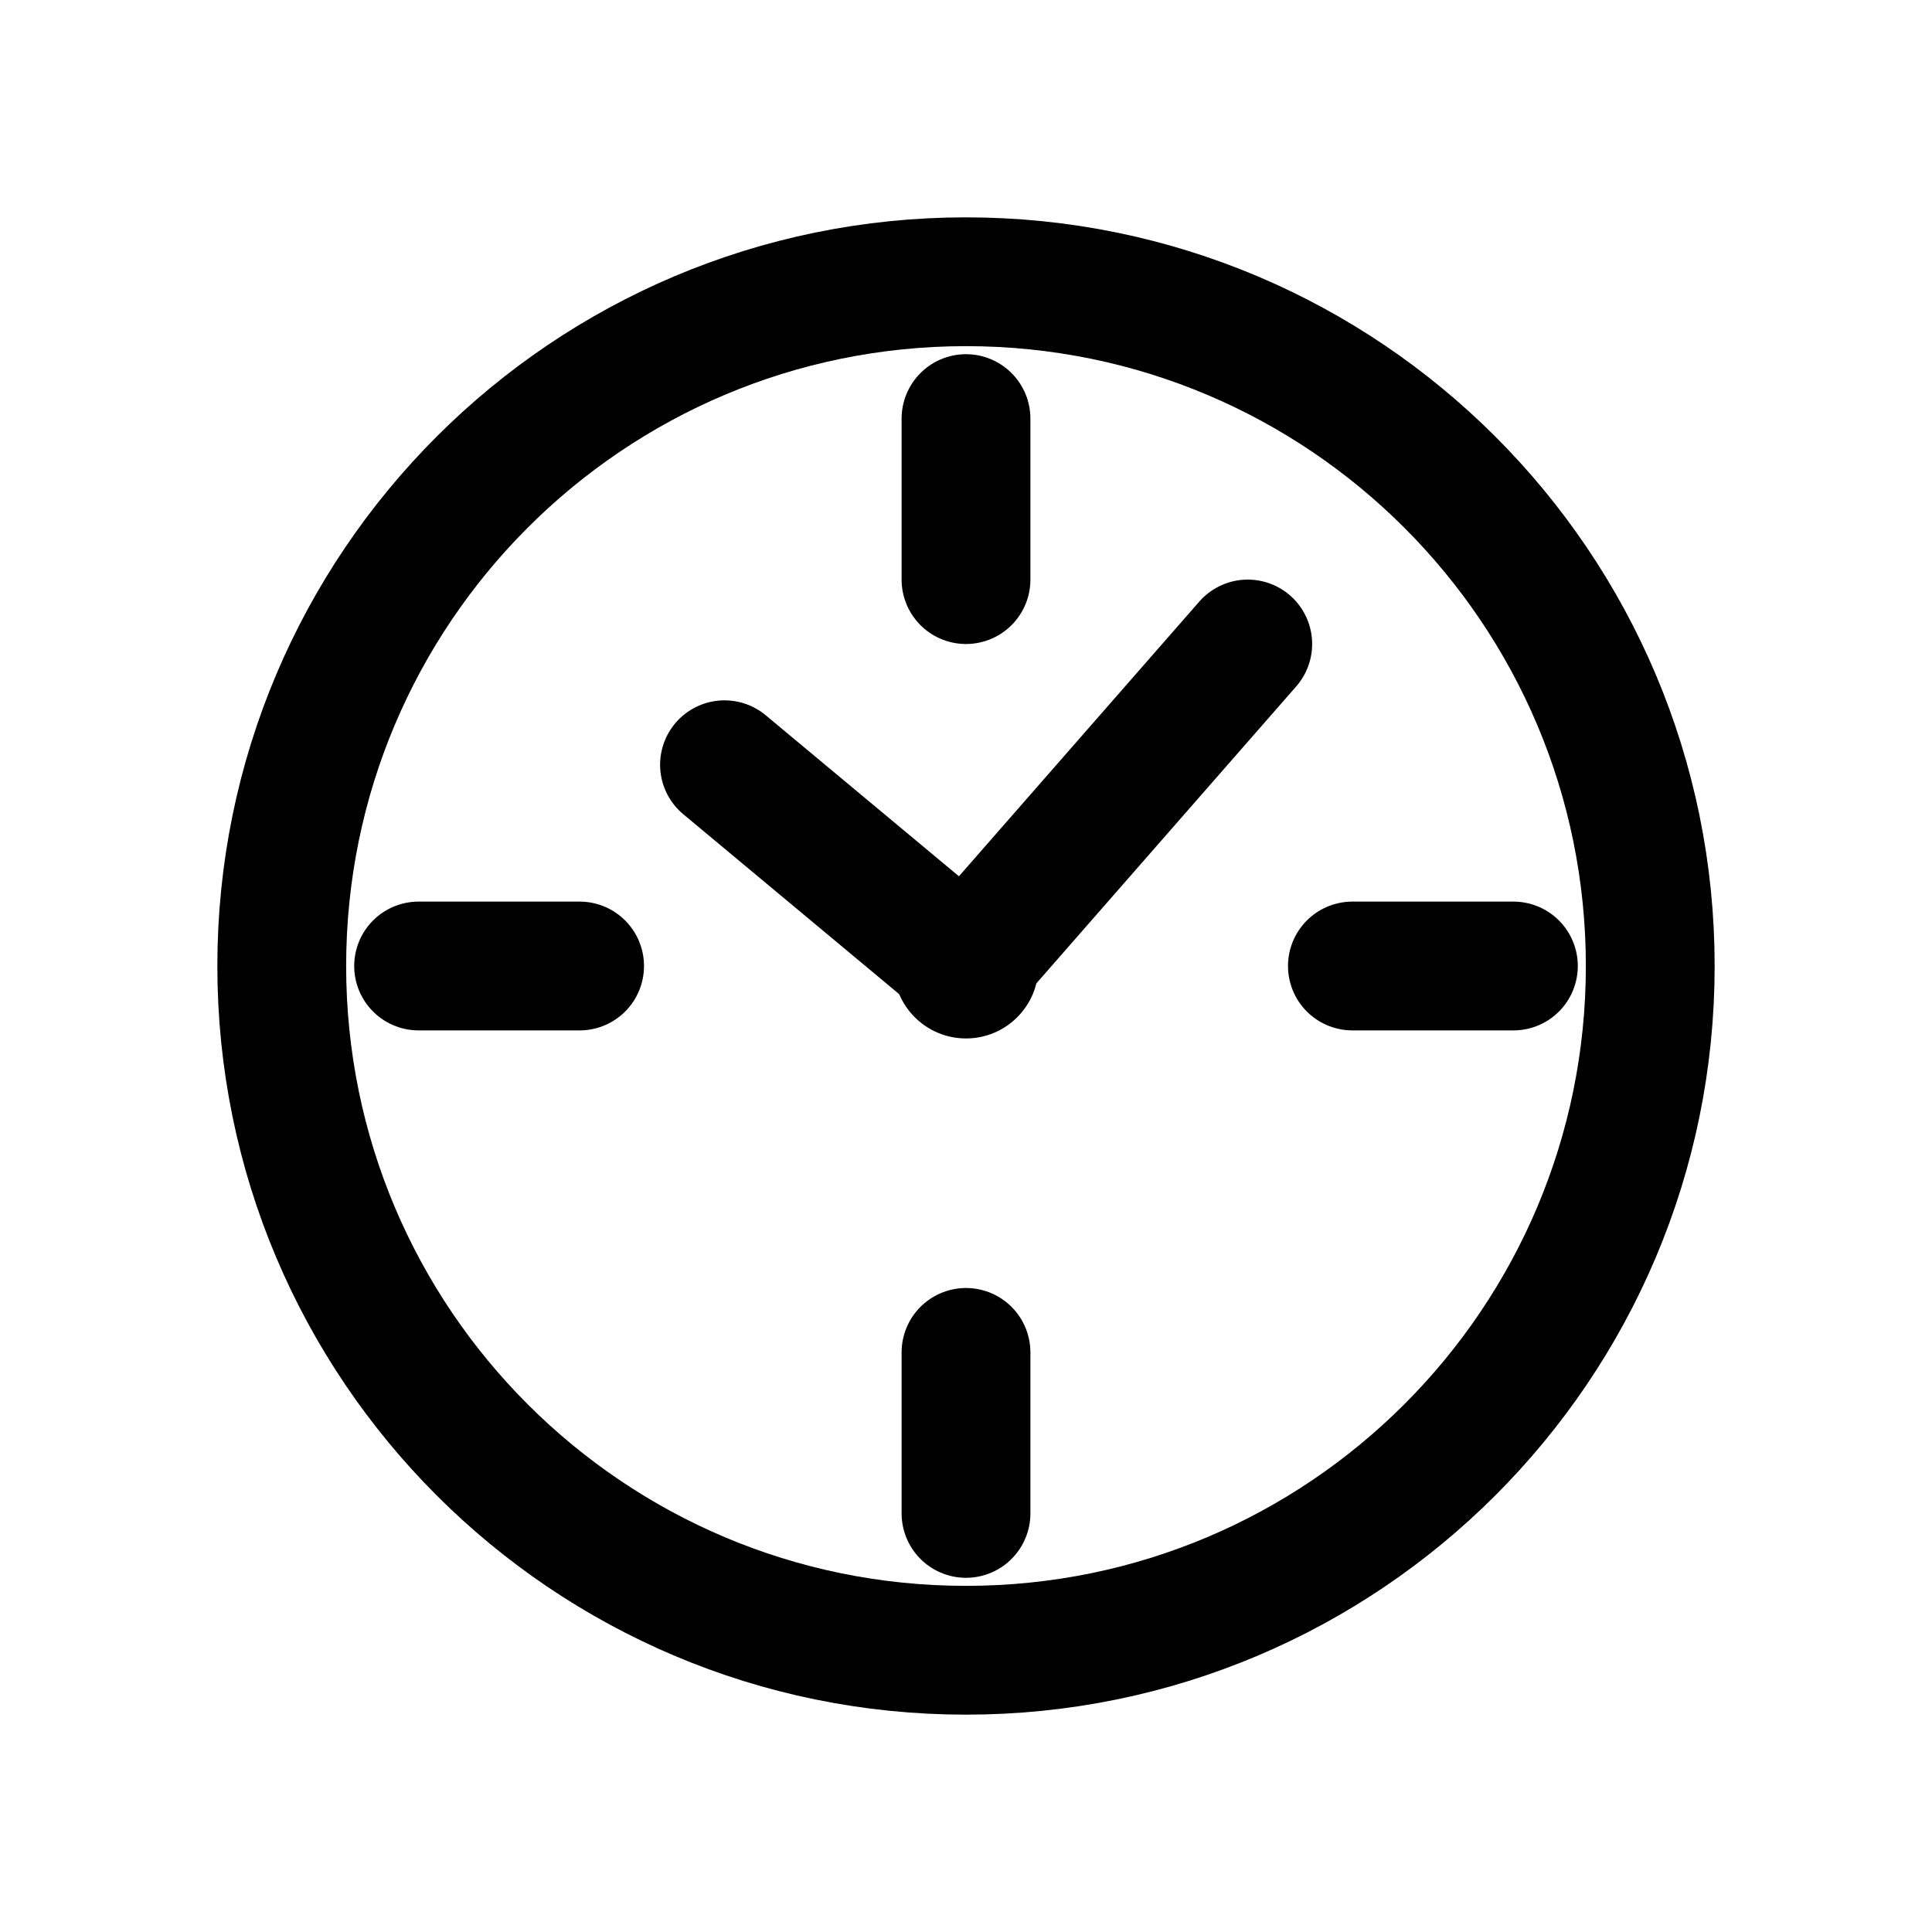
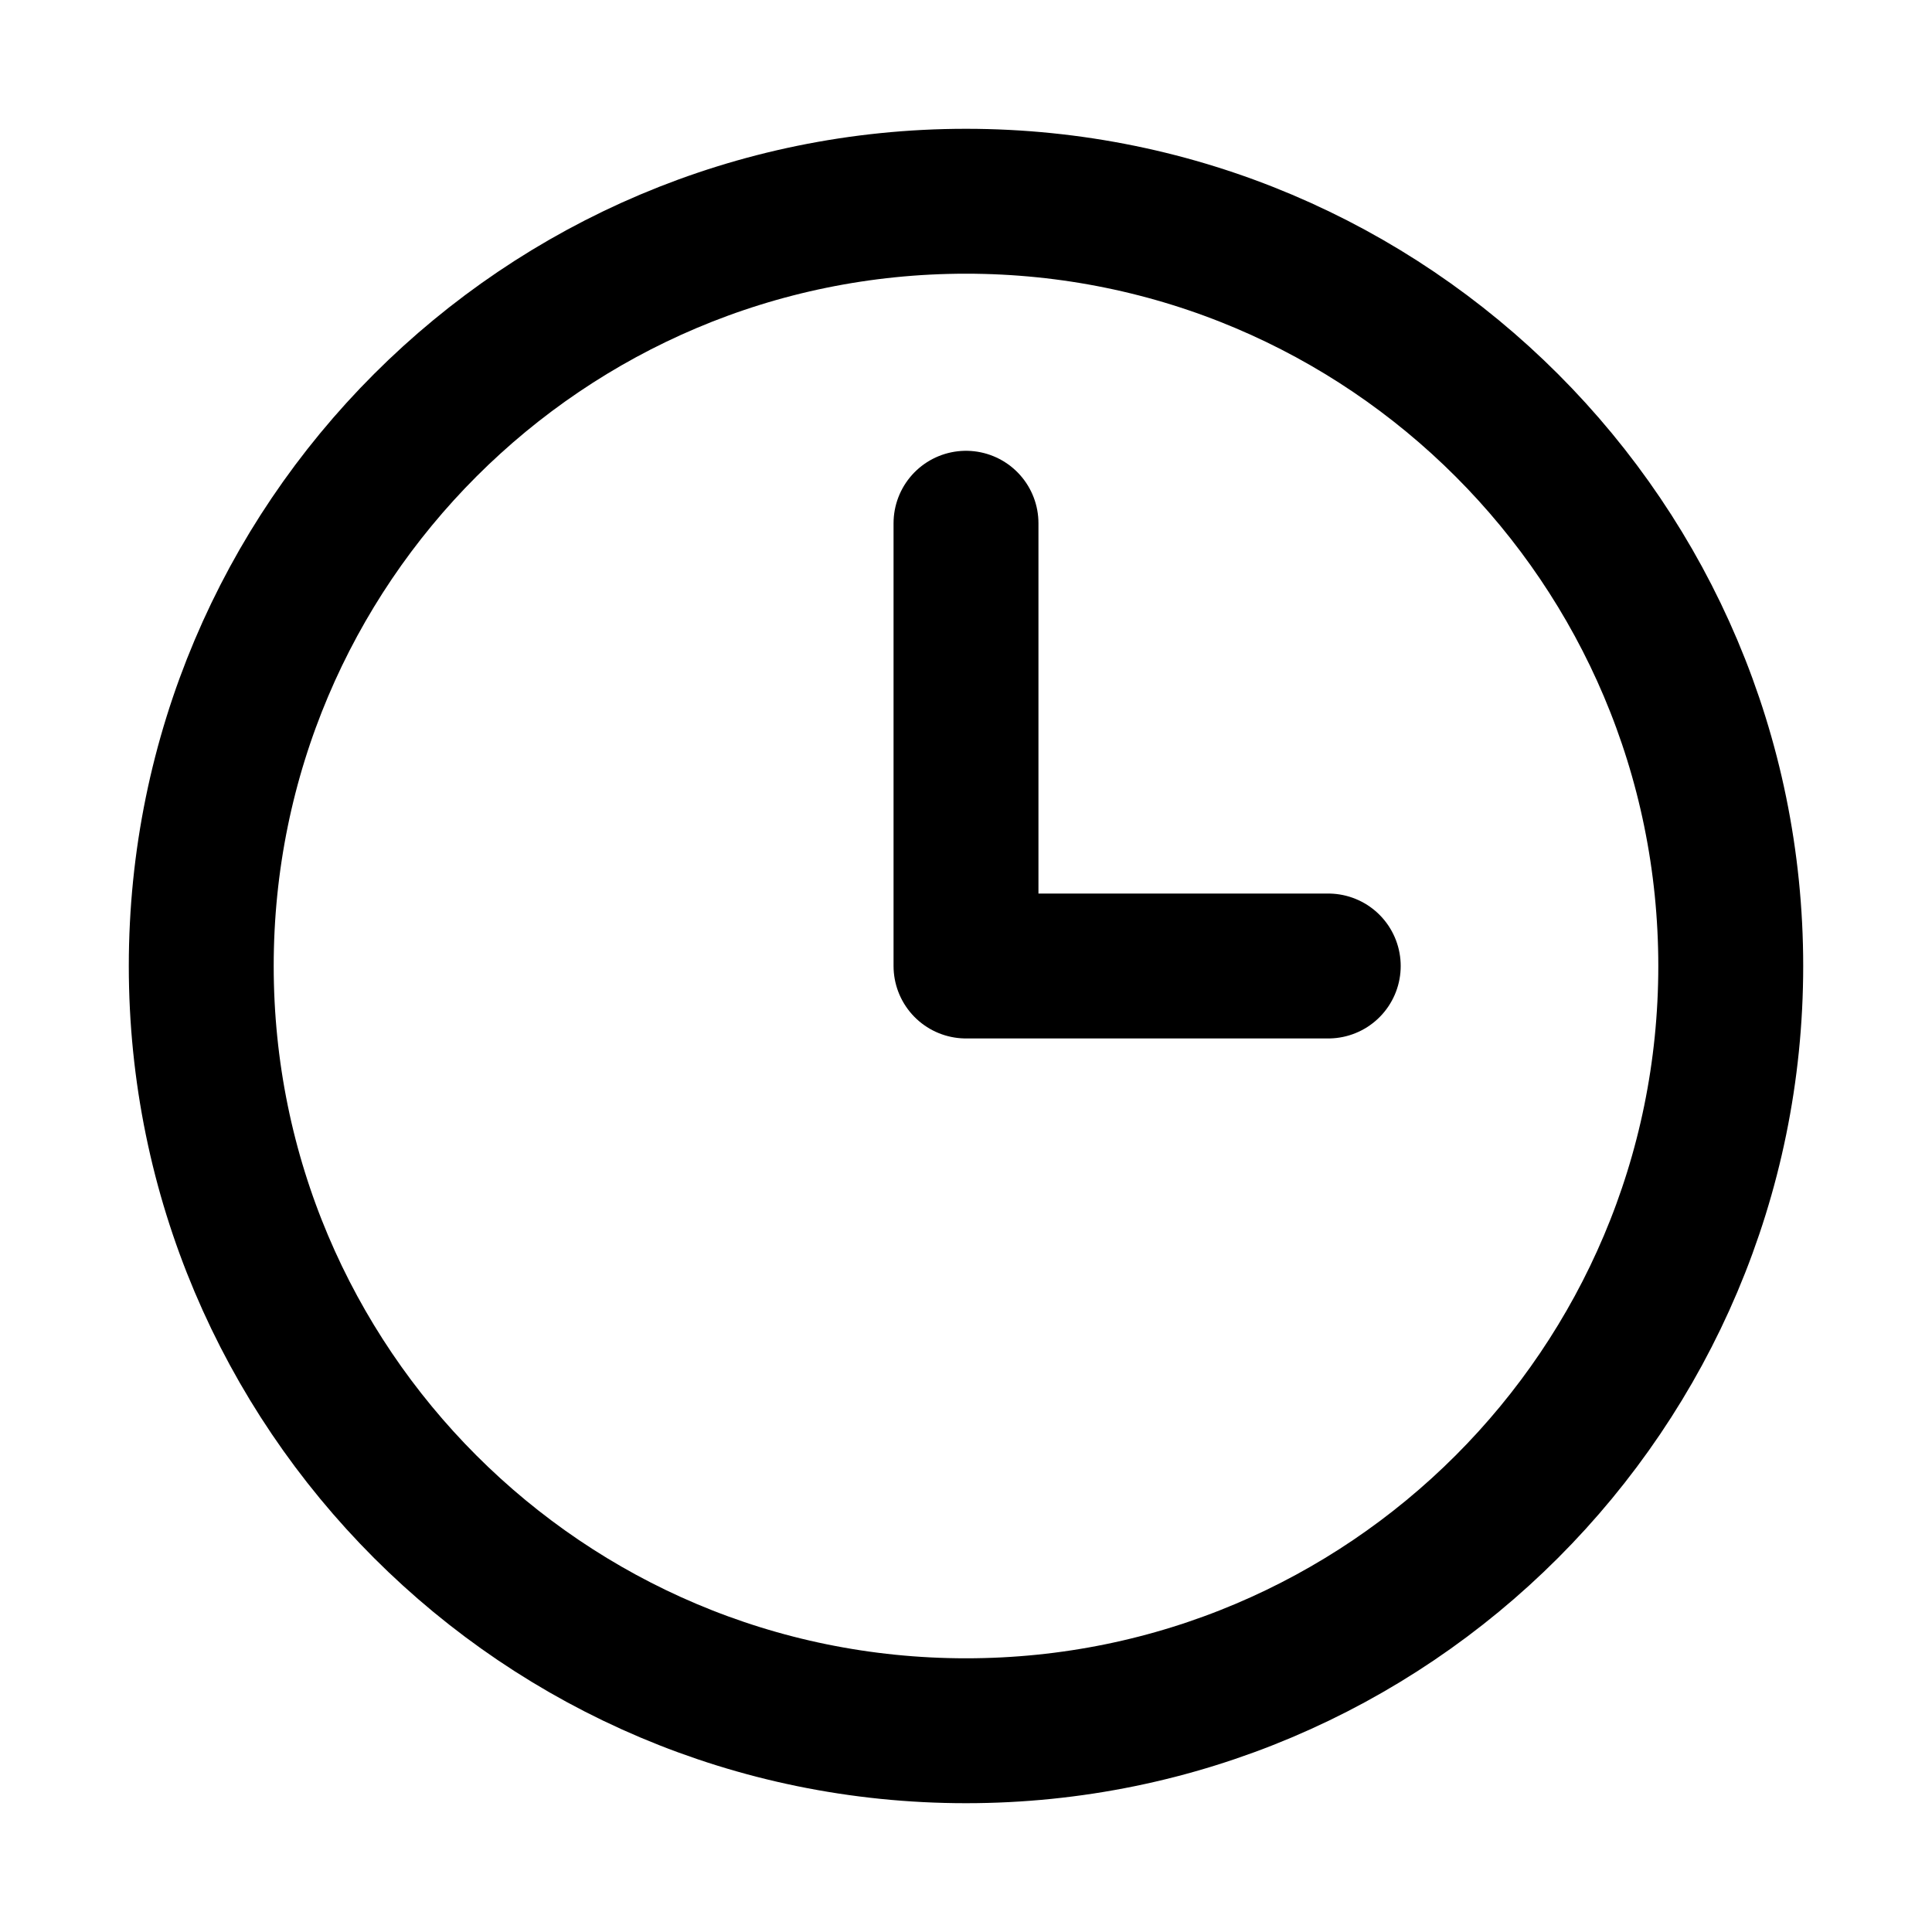
- <svg xmlns="http://www.w3.org/2000/svg" viewBox="0 0 24 24" width="24" height="24" fill="none" stroke="currentColor" stroke-width="1.6" stroke-linecap="round" stroke-linejoin="round">
-   <circle cx="12" cy="12" r="8.5" />
-   <line x1="12" y1="5.2" x2="12" y2="7.2" />
-   <line x1="18.8" y1="12" x2="16.8" y2="12" />
-   <line x1="12" y1="18.8" x2="12" y2="16.8" />
-   <line x1="5.2" y1="12" x2="7.2" y2="12" />
-   <line x1="12" y1="12" x2="9" y2="9.5" />
-   <line x1="12" y1="12" x2="15.5" y2="8" />
-   <circle cx="12" cy="12" r="0.9" fill="currentColor" stroke="none" />
+ <svg xmlns="http://www.w3.org/2000/svg" viewBox="0 0 24 24" width="24" height="24" fill="none" stroke="currentColor" stroke-width="1.8" stroke-linecap="round" stroke-linejoin="round">
+   <circle cx="12" cy="12" r="9.5" />
+   <polyline points="12 6.5 12 12 16.5 12" />
</svg>
